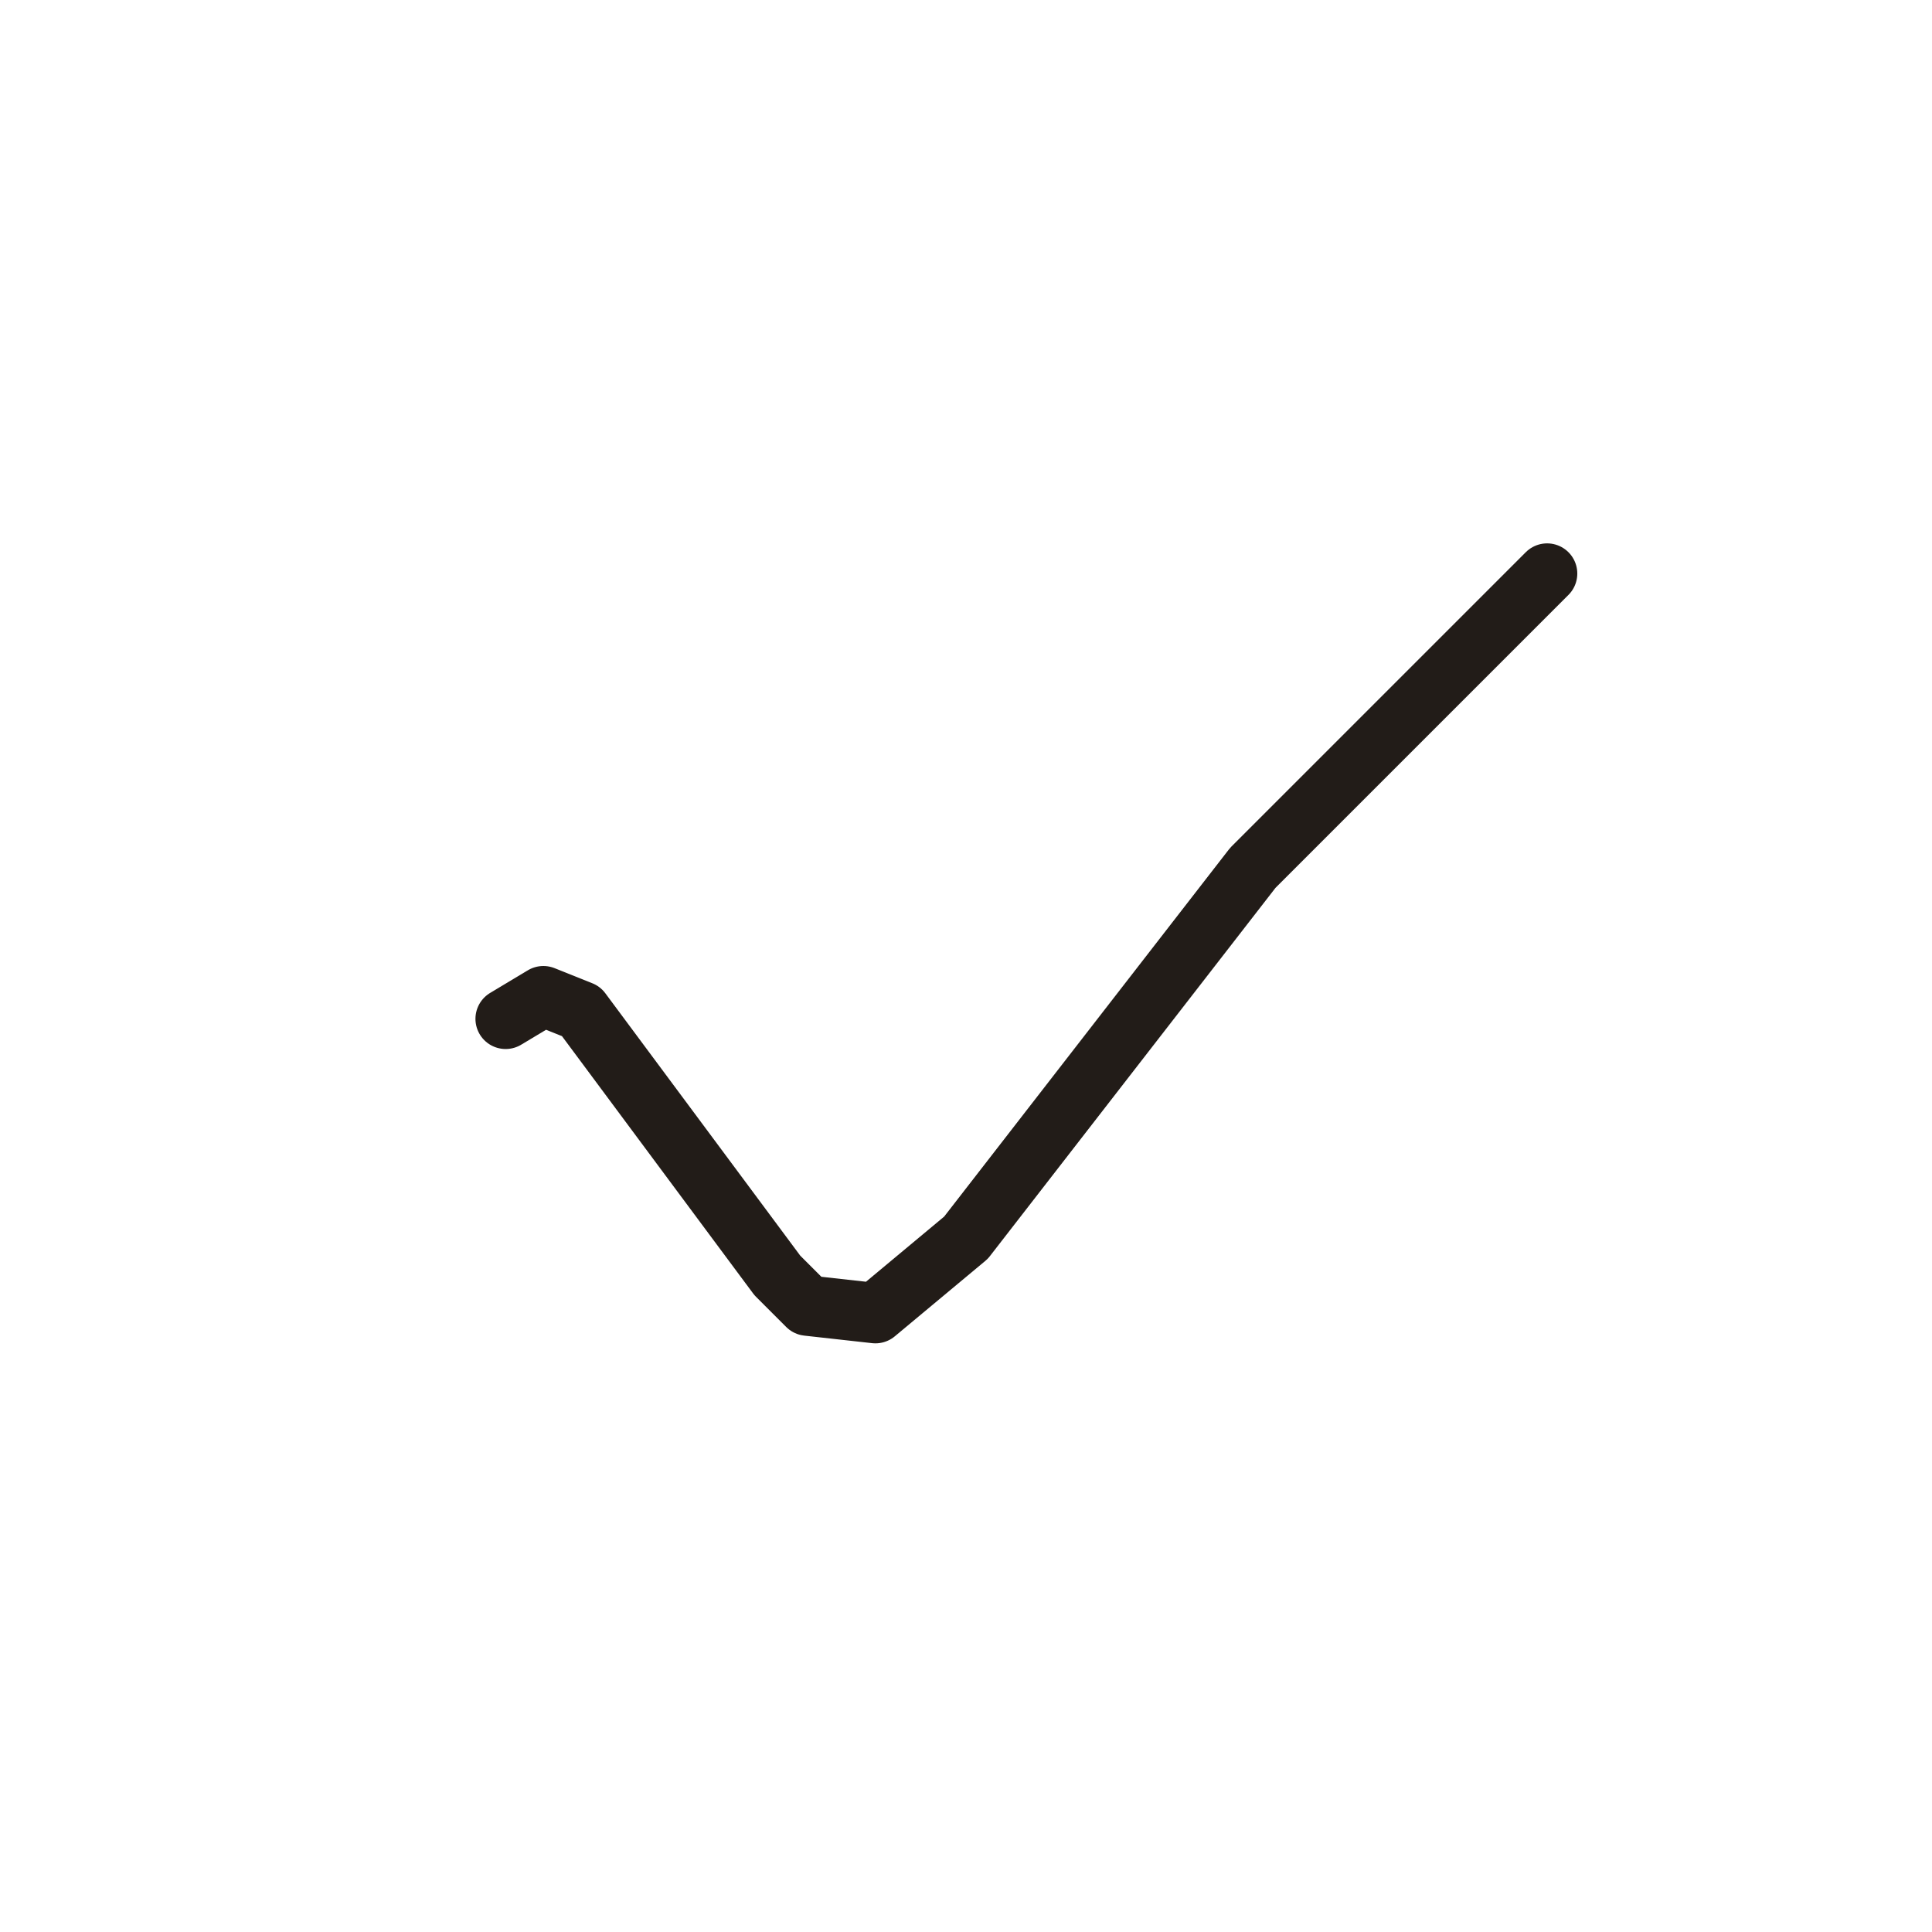
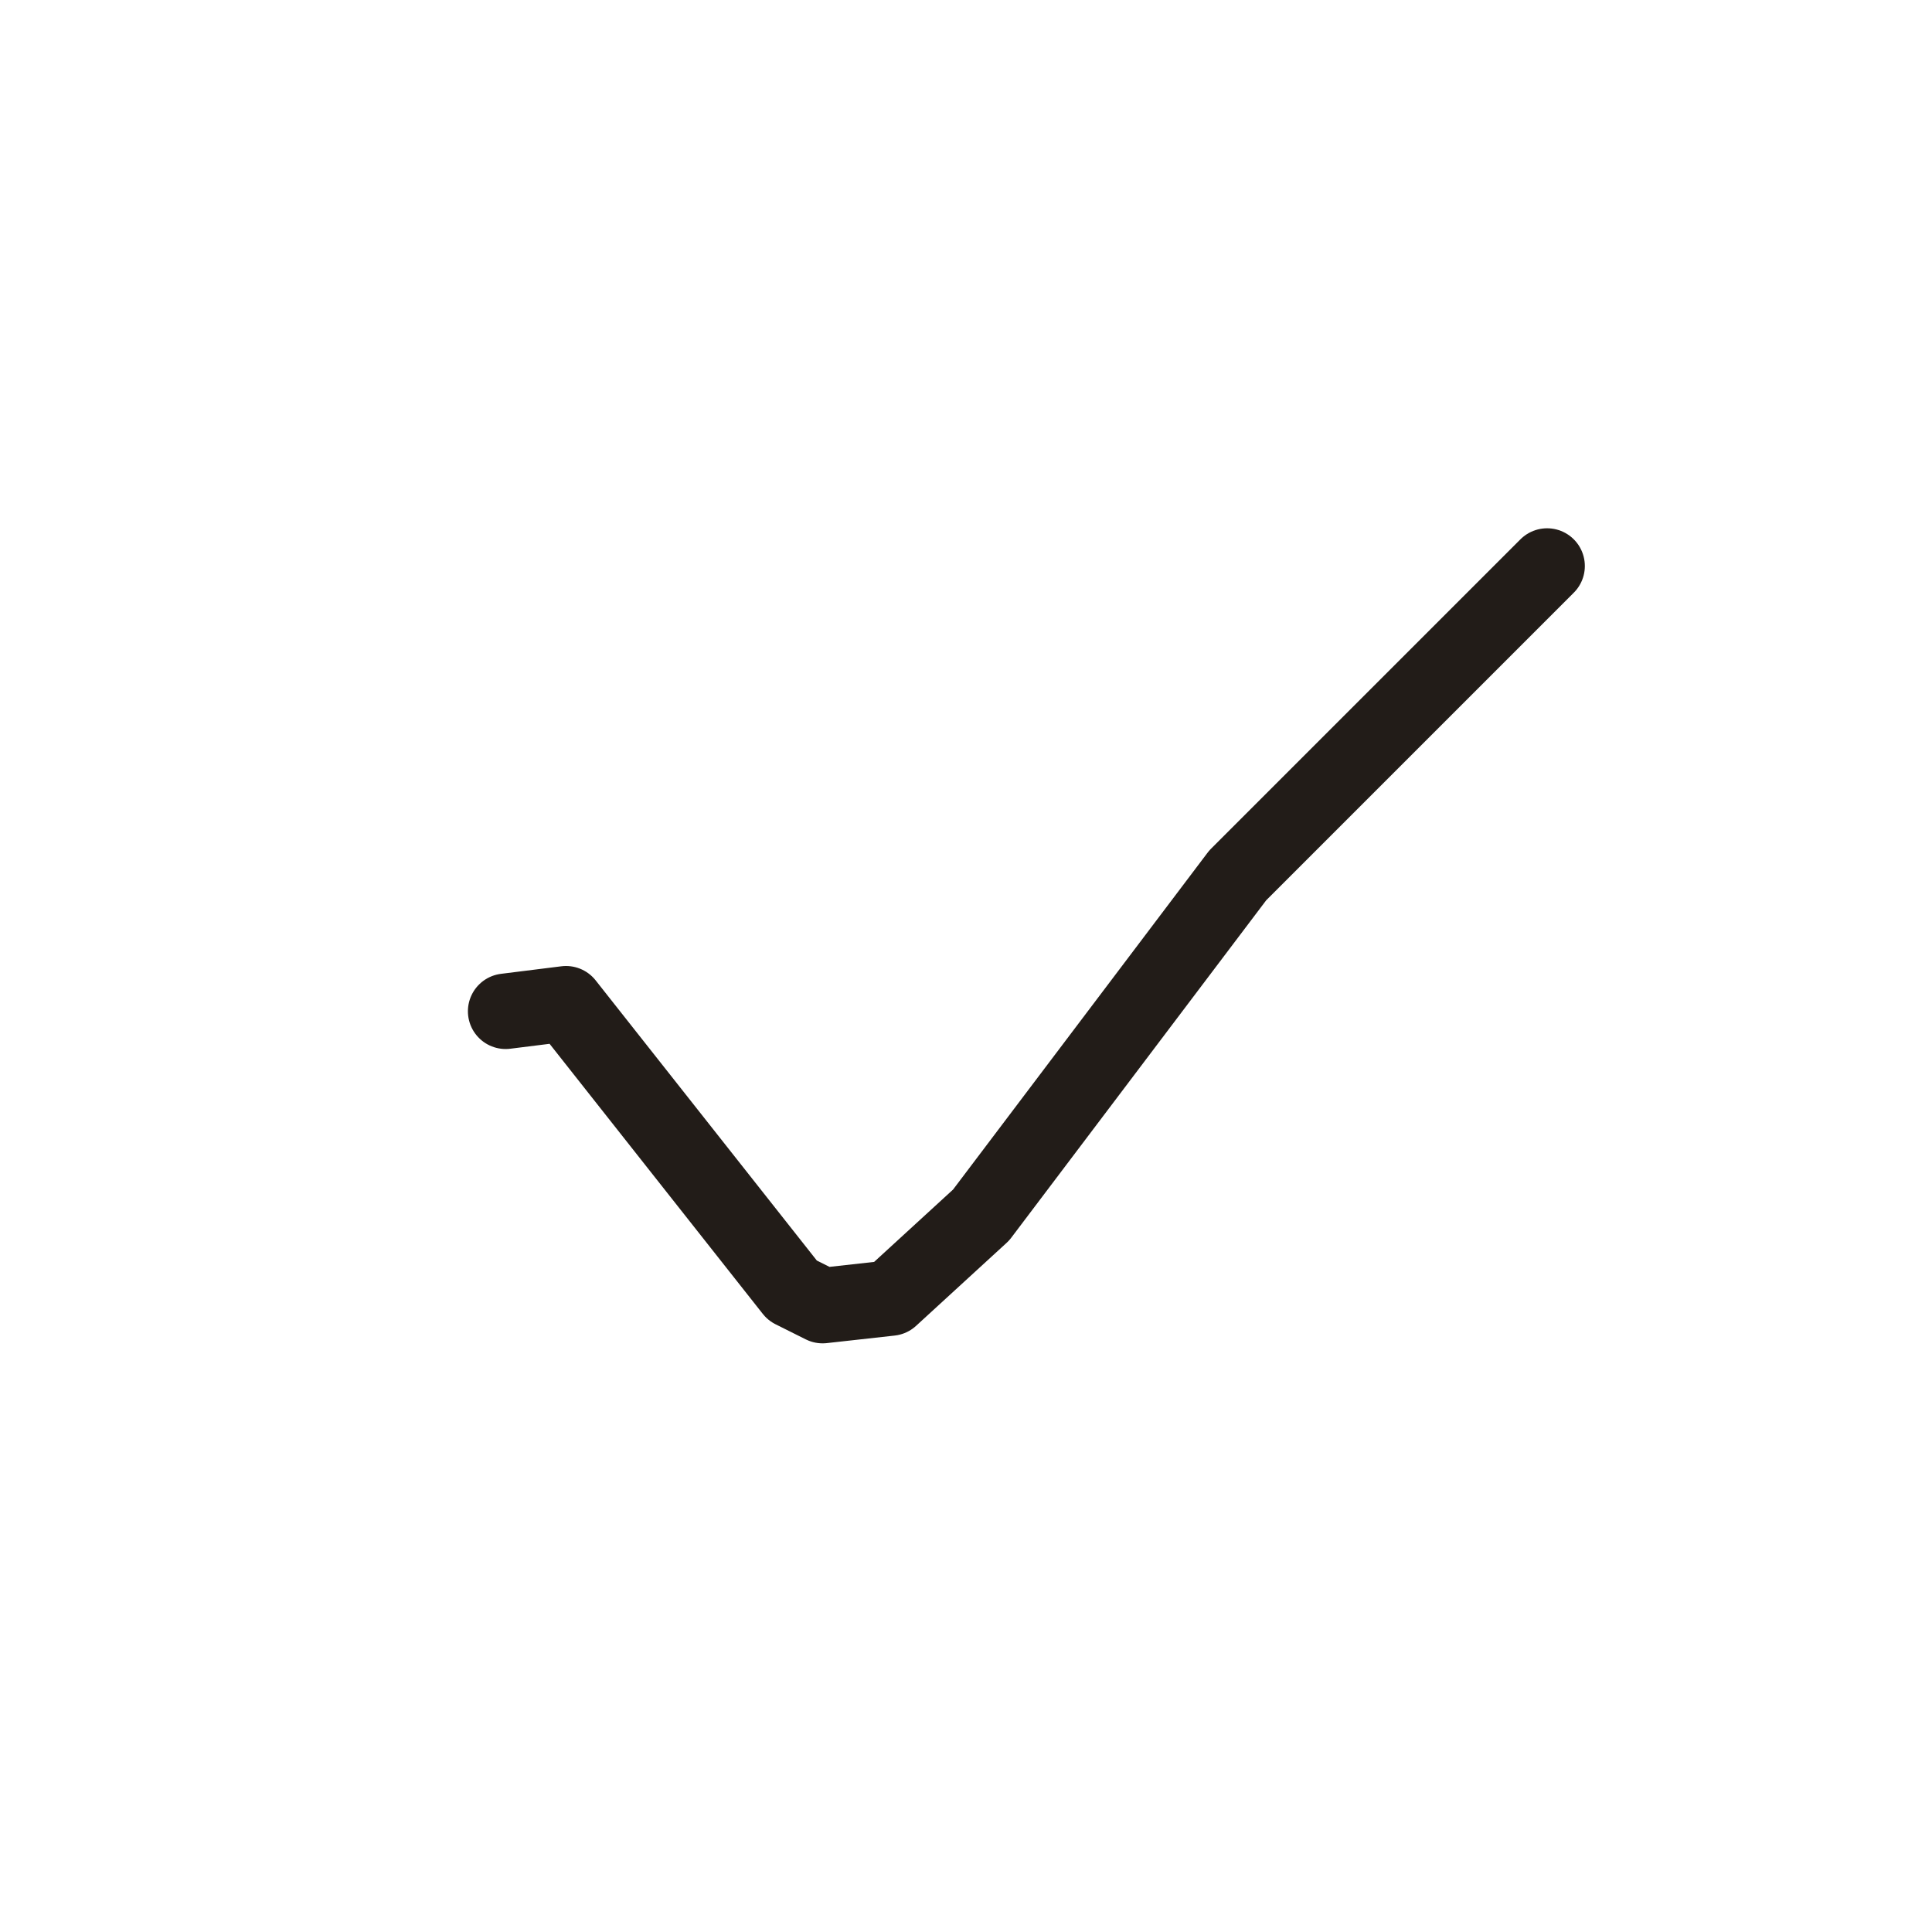
<svg xmlns="http://www.w3.org/2000/svg" viewBox="0 0 128 128" width="128" height="128">
-   <g fill="none" stroke="#221c18" stroke-width="4" stroke-linecap="round" stroke-linejoin="round">
-     <path d="M102.5 38.0L83.0 57.5L64.0 82.0L58.0 87.0L53.5 86.5L51.5 84.5L38.5 67.0L36.0 66.0L33.5 67.5" />
+   <g fill="none" stroke="#221c18" stroke-width="5" stroke-linecap="round" stroke-linejoin="round">
+     <path d="M102.5 37.5L82.0 58.0L65.0 80.5L59.0 86.0L54.5 86.5L52.5 85.5L37.5 66.5L33.5 67.0" />
  </g>
-   <g fill="none" stroke="#b5372b" stroke-width="4" stroke-linecap="round" stroke-linejoin="round" />
-   <g fill="#b5372b" />
+   <g fill="#221c18" stroke="none" />
+   <g fill="none" stroke="#b5372b" stroke-width="5" stroke-linecap="round" stroke-linejoin="round" />
+   <g fill="#b5372b" stroke="none" />
</svg>
